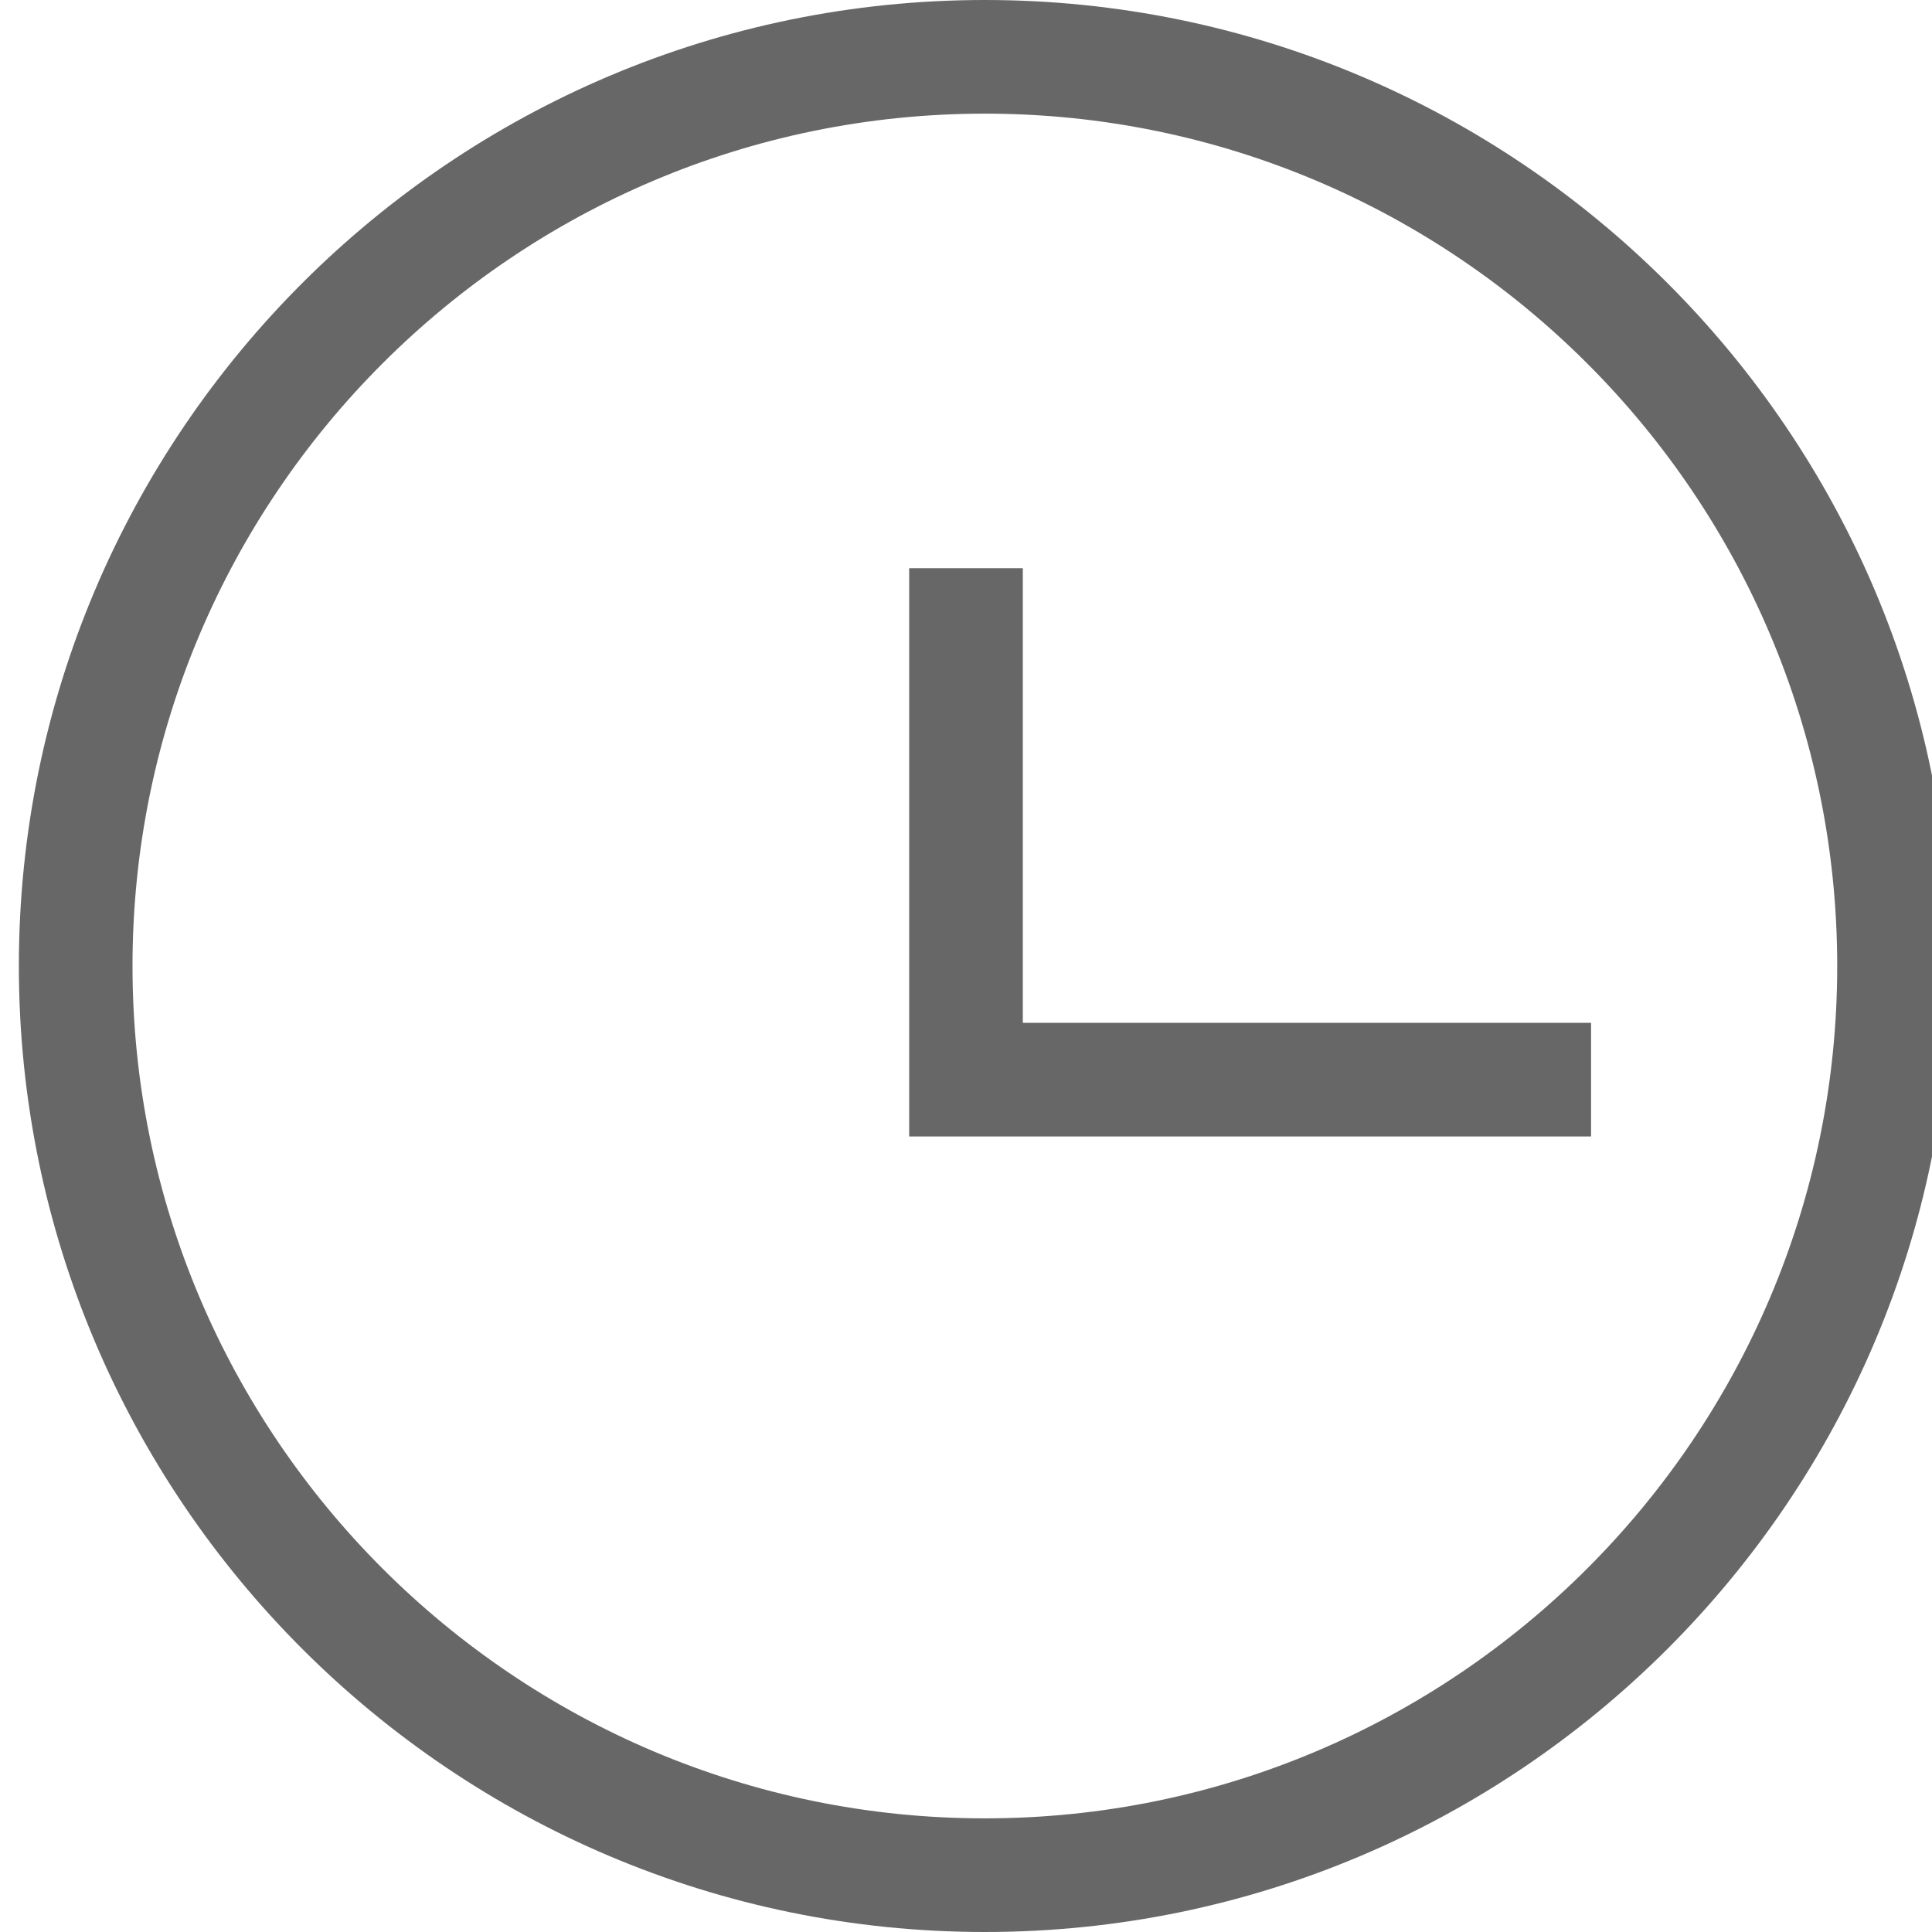
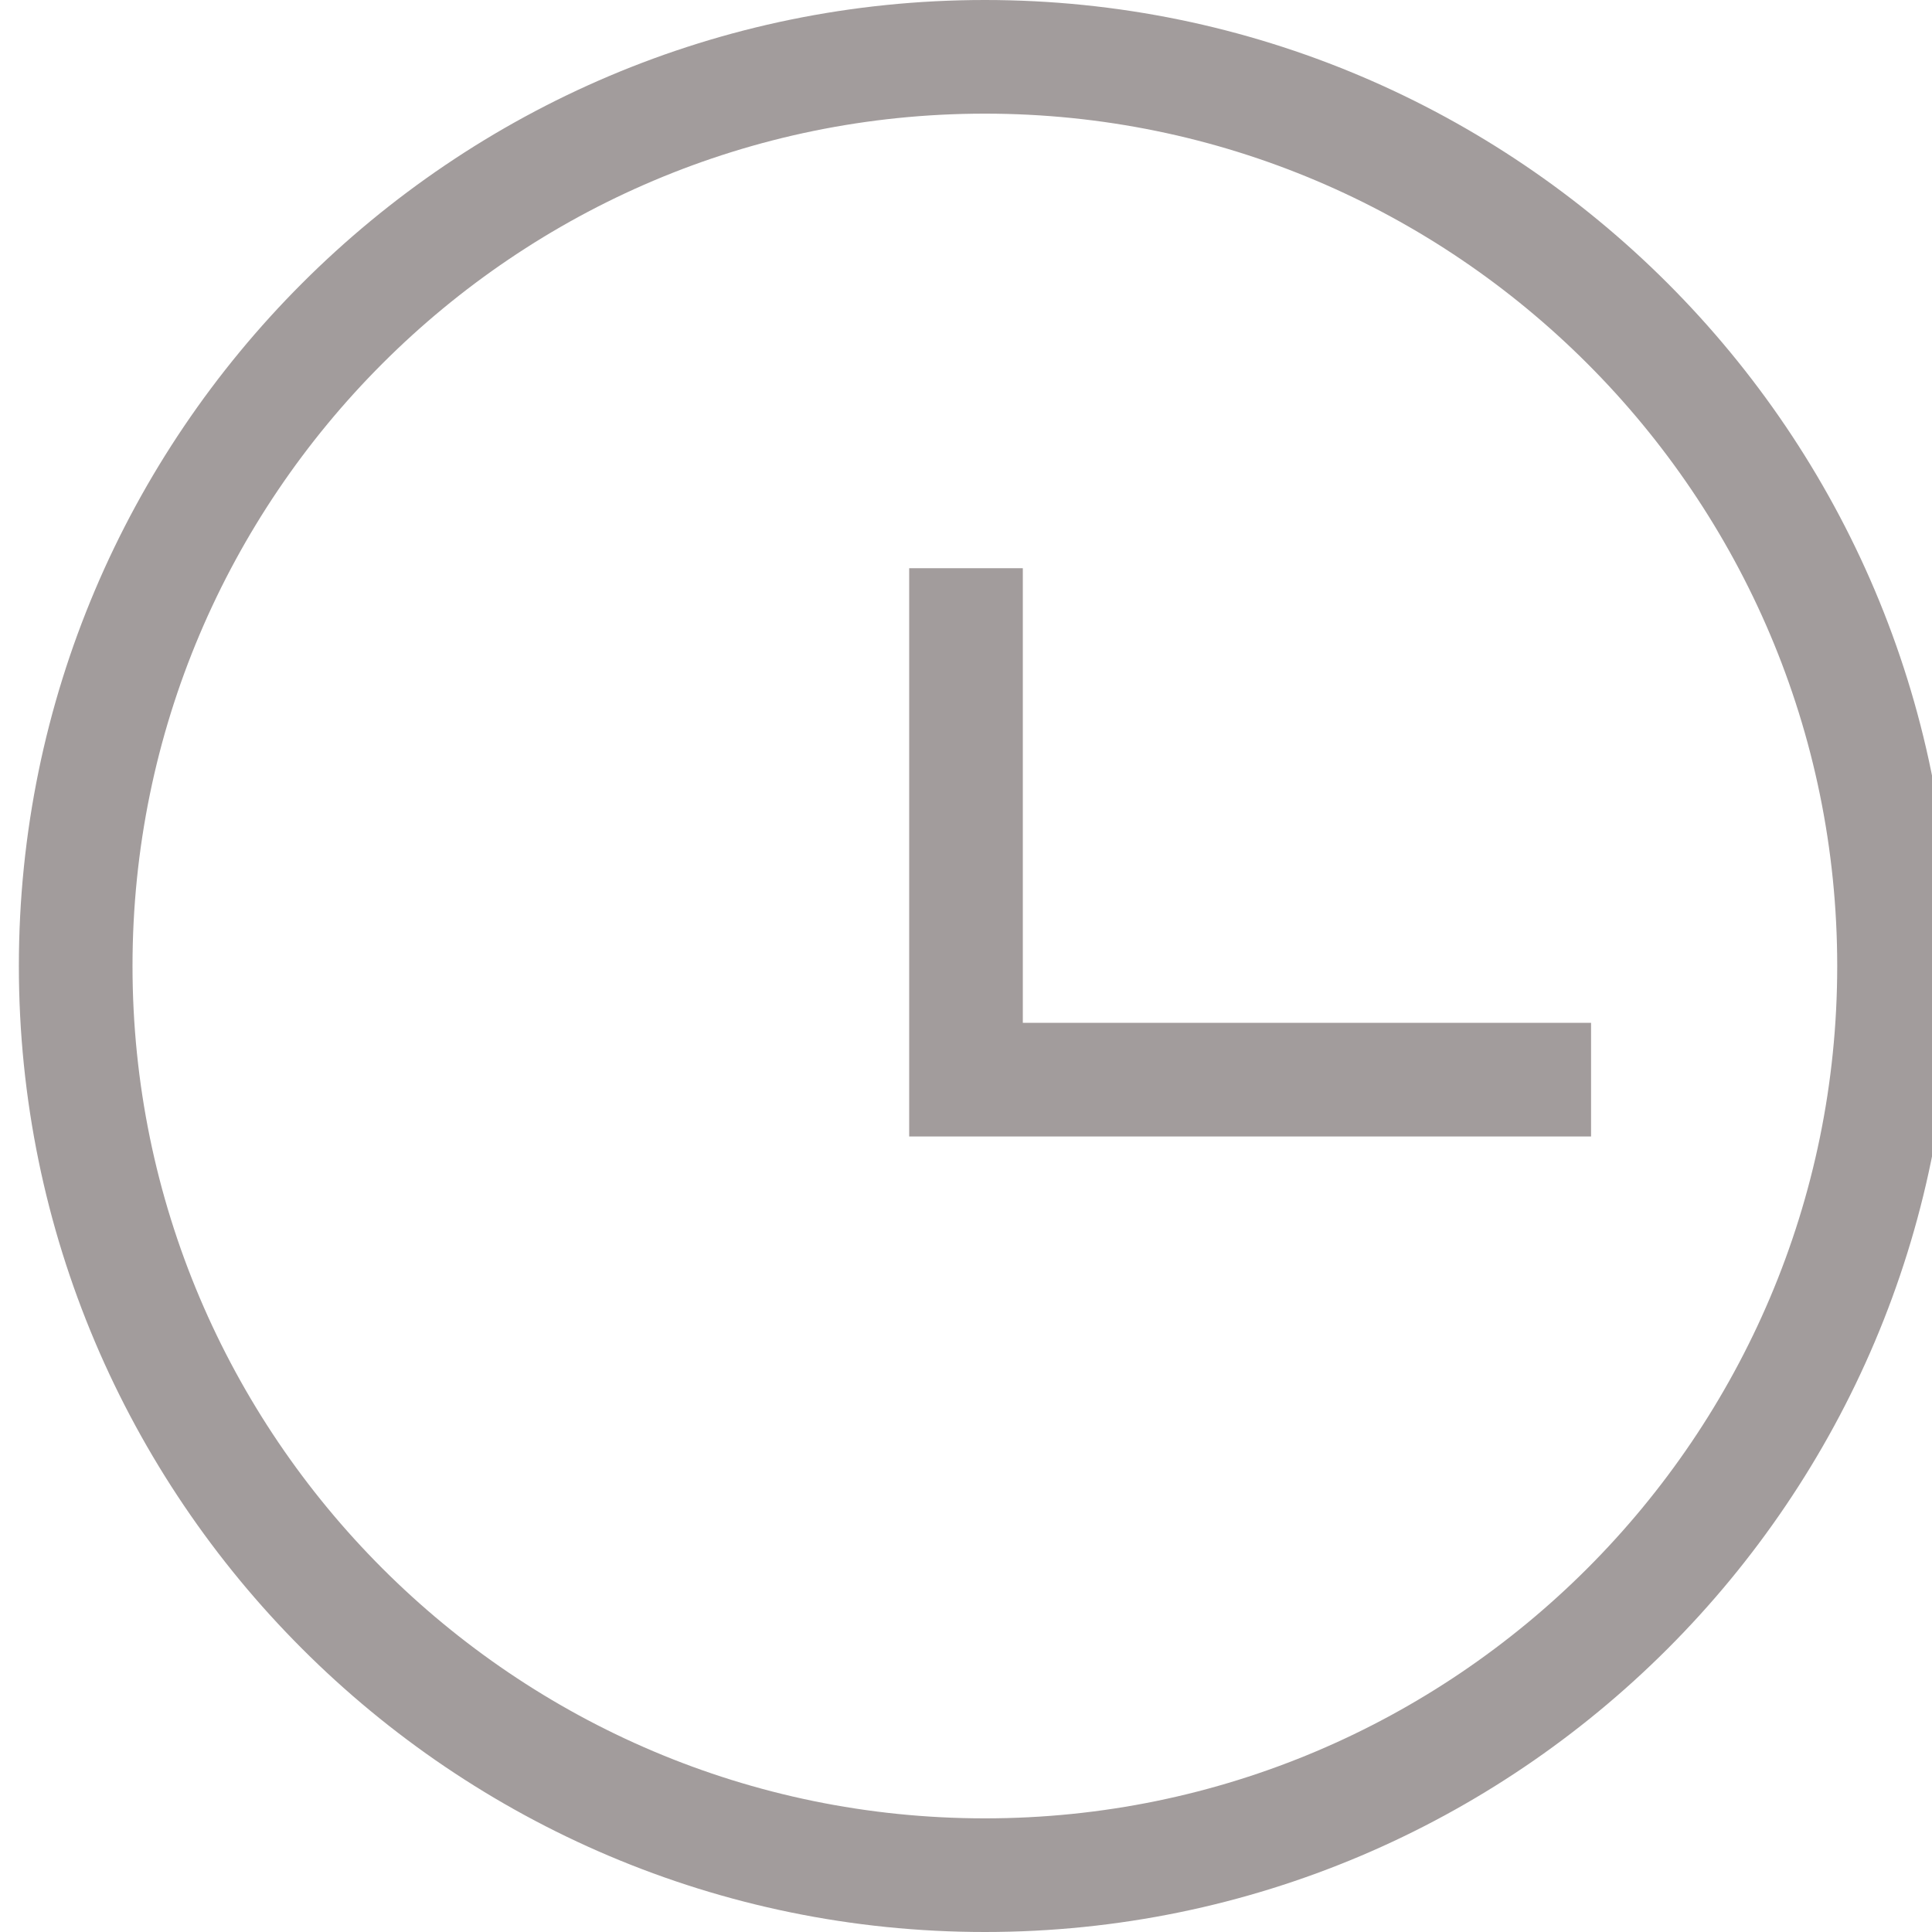
<svg xmlns="http://www.w3.org/2000/svg" version="1.1" width="17" height="17" viewBox="0 0 17 17">
  <g>
</g>
-   <path d="M8.666 0c-4.687 0-8.5 3.813-8.5 8.5s3.813 8.5 8.5 8.5 8.5-3.813 8.5-8.5c0-4.687-3.813-8.5-8.5-8.5zM8.666 16c-4.136 0-7.5-3.364-7.5-7.5s3.364-7.5 7.5-7.5 7.5 3.364 7.5 7.5-3.364 7.5-7.5 7.5zM14 9v1h-6v-5h1v4h5z" fill="#686767" />
+   <path d="M8.666 0c-4.687 0-8.5 3.813-8.5 8.5s3.813 8.5 8.5 8.5 8.5-3.813 8.5-8.5c0-4.687-3.813-8.5-8.5-8.5zM8.666 16c-4.136 0-7.5-3.364-7.5-7.5s3.364-7.5 7.5-7.5 7.5 3.364 7.5 7.5-3.364 7.5-7.5 7.5zM14 9v1h-6v-5h1v4h5z" fill="#a29c9c" />
</svg>
